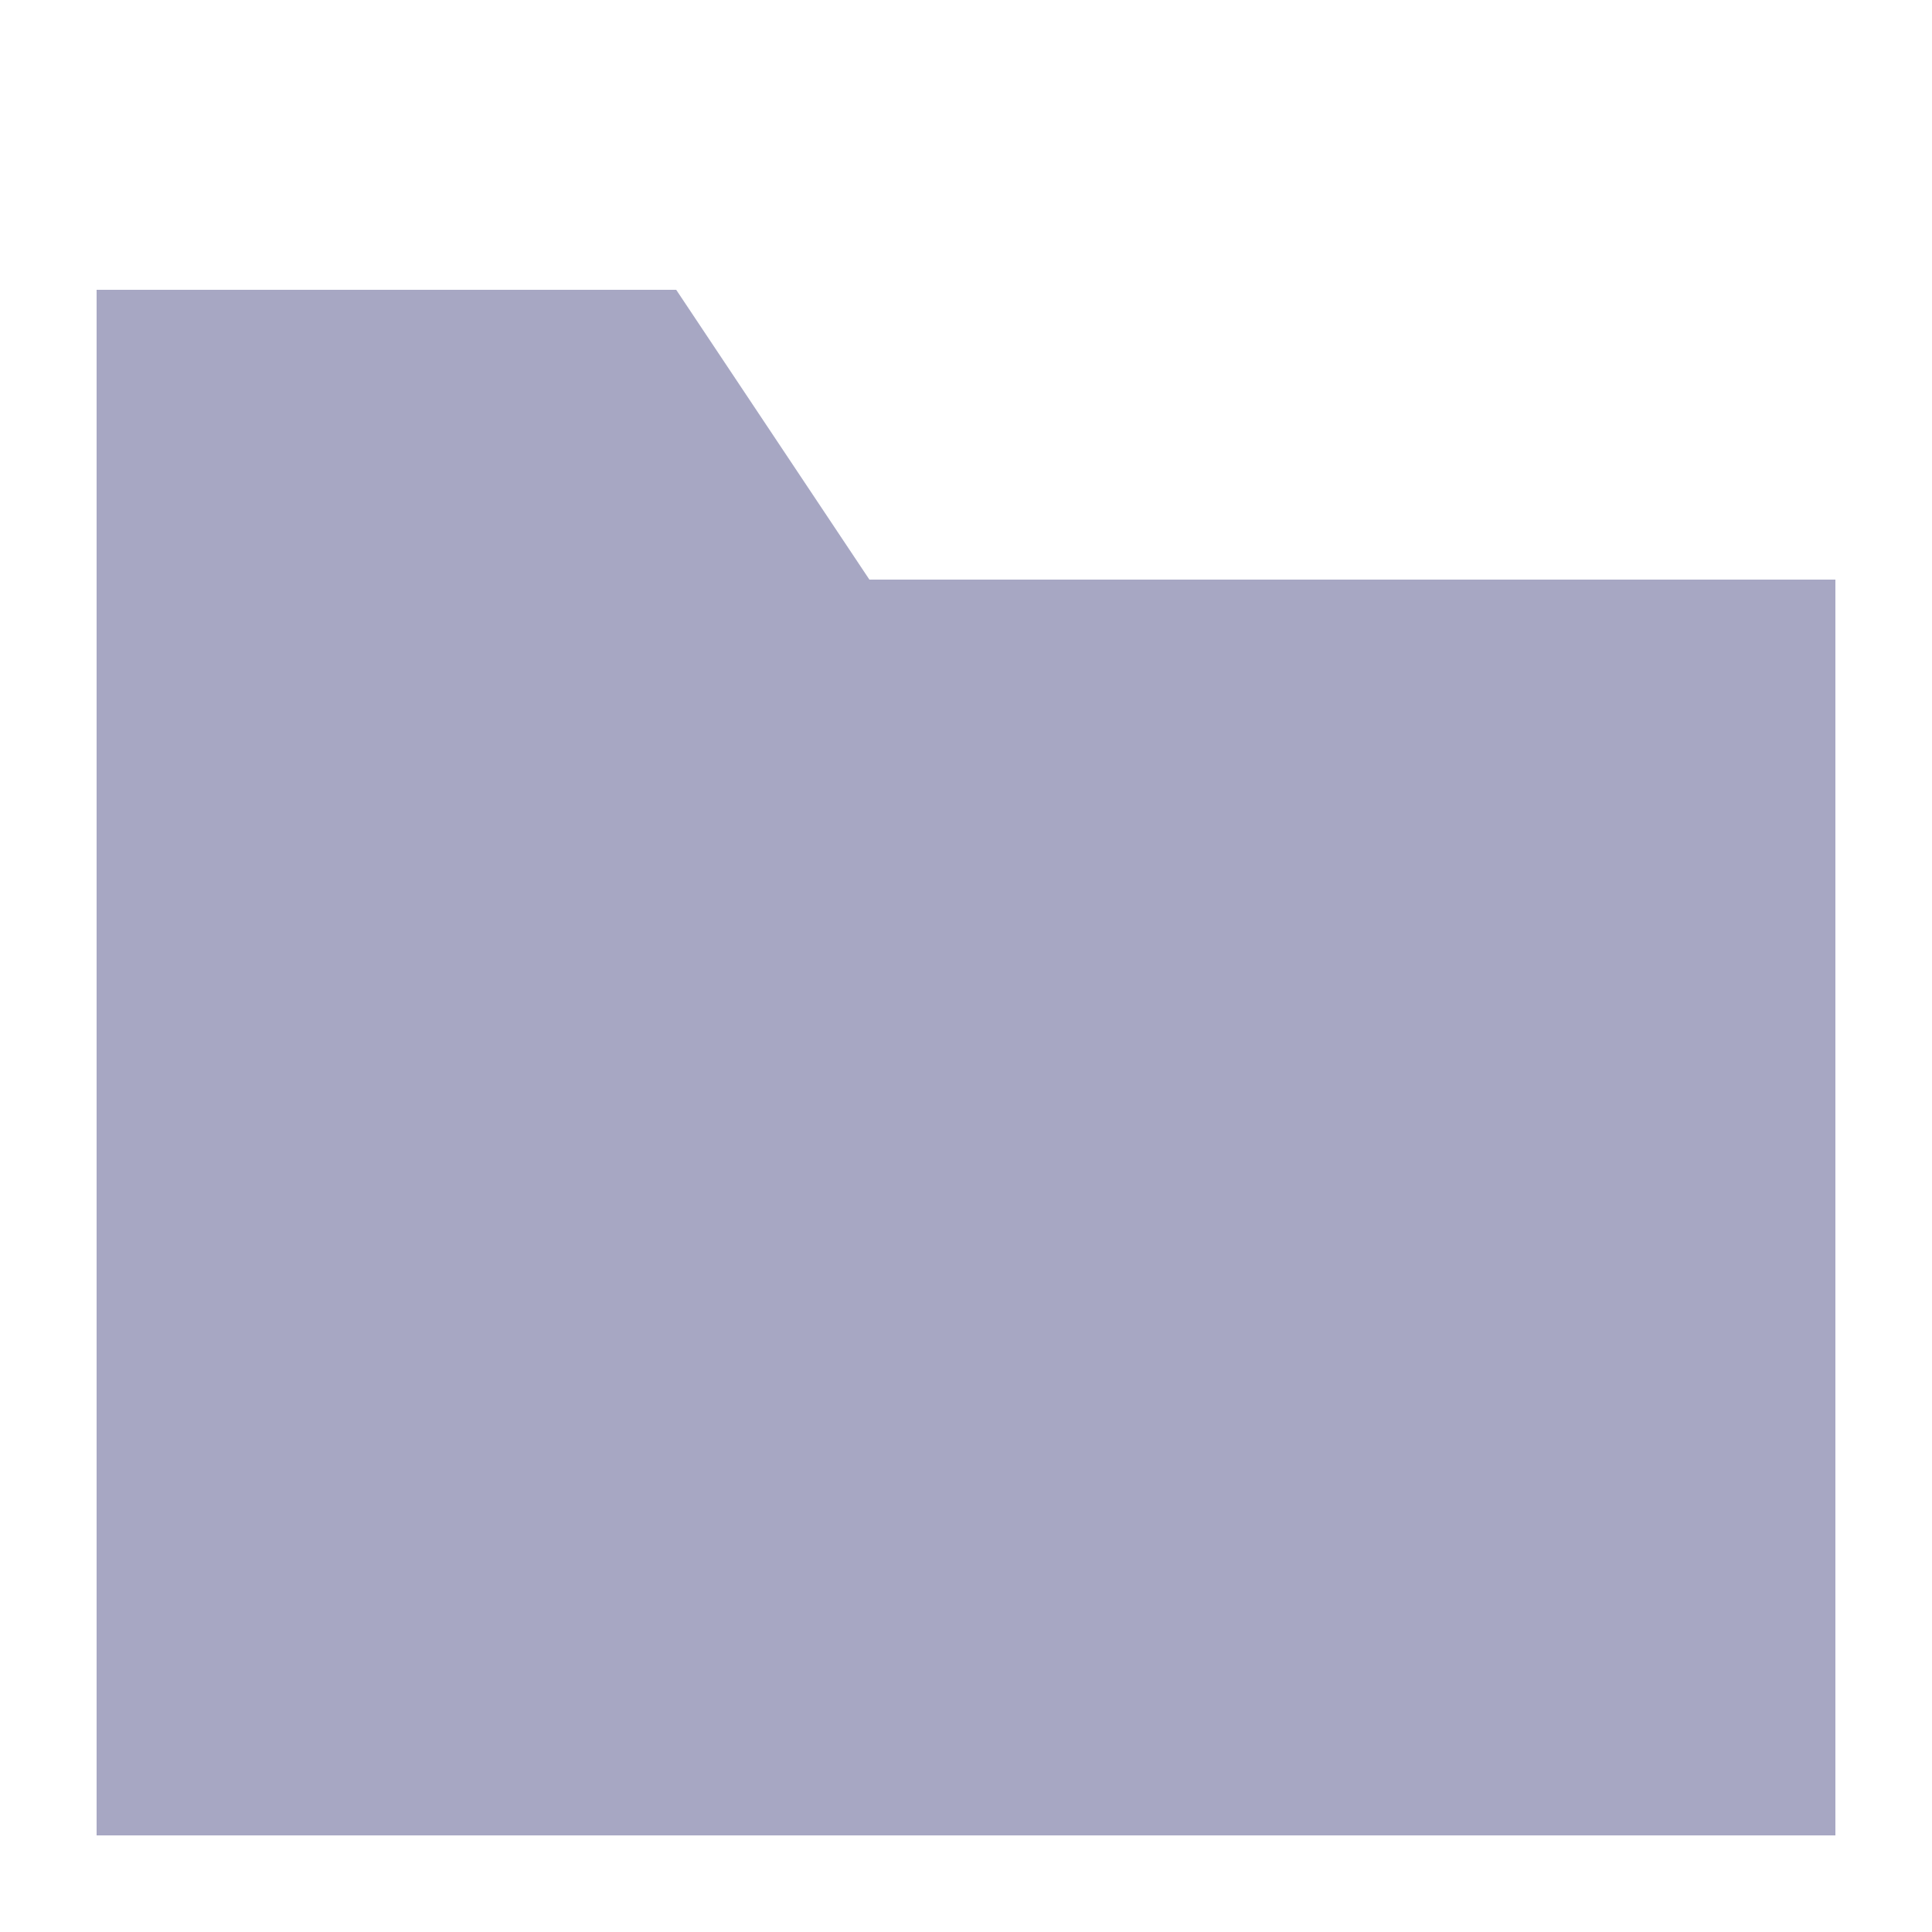
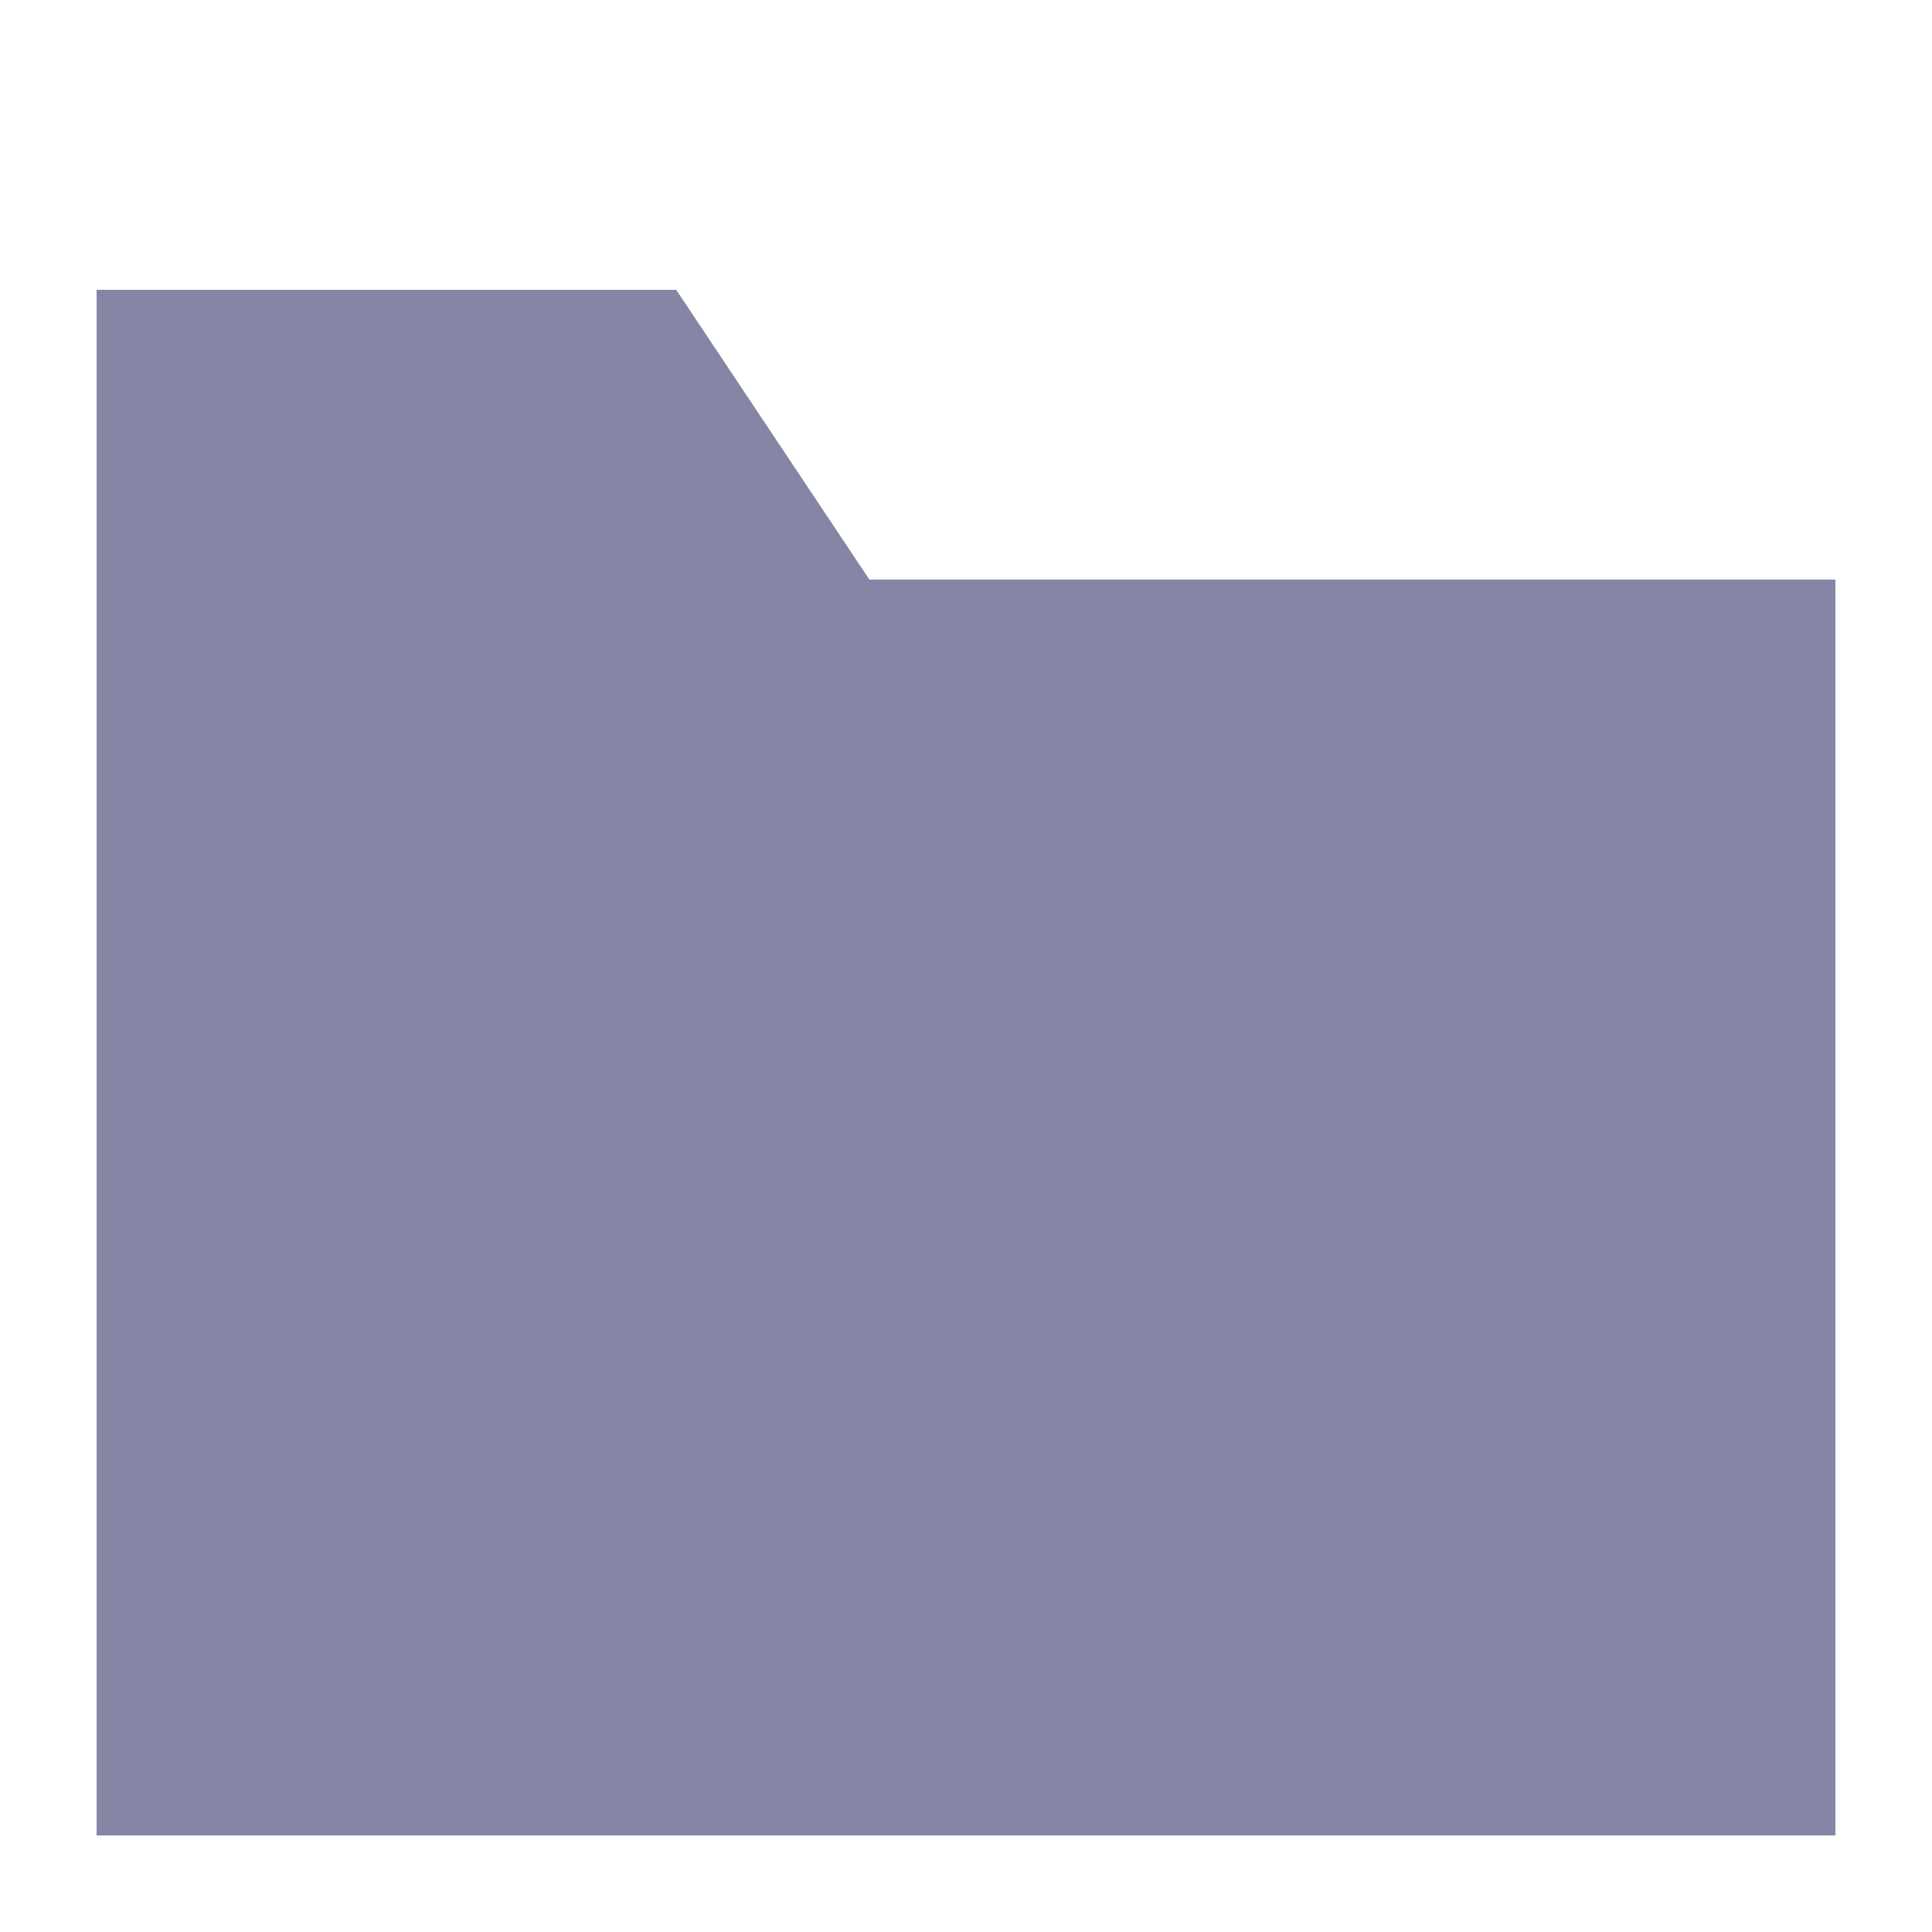
<svg xmlns="http://www.w3.org/2000/svg" version="1.1" id="Layer_1" x="0px" y="0px" viewBox="0 0 20 20" style="enable-background:new 0 0 20 20;" xml:space="preserve">
  <style type="text/css">
- 	.st0{fill:#A7A7C3;}
+ 	.st0{fill:#8585A5;}
</style>
  <g>
    <path class="st0" d="M7,3H1v5v9v2h2h14h2V8V6H9L7,3z" />
  </g>
</svg>
